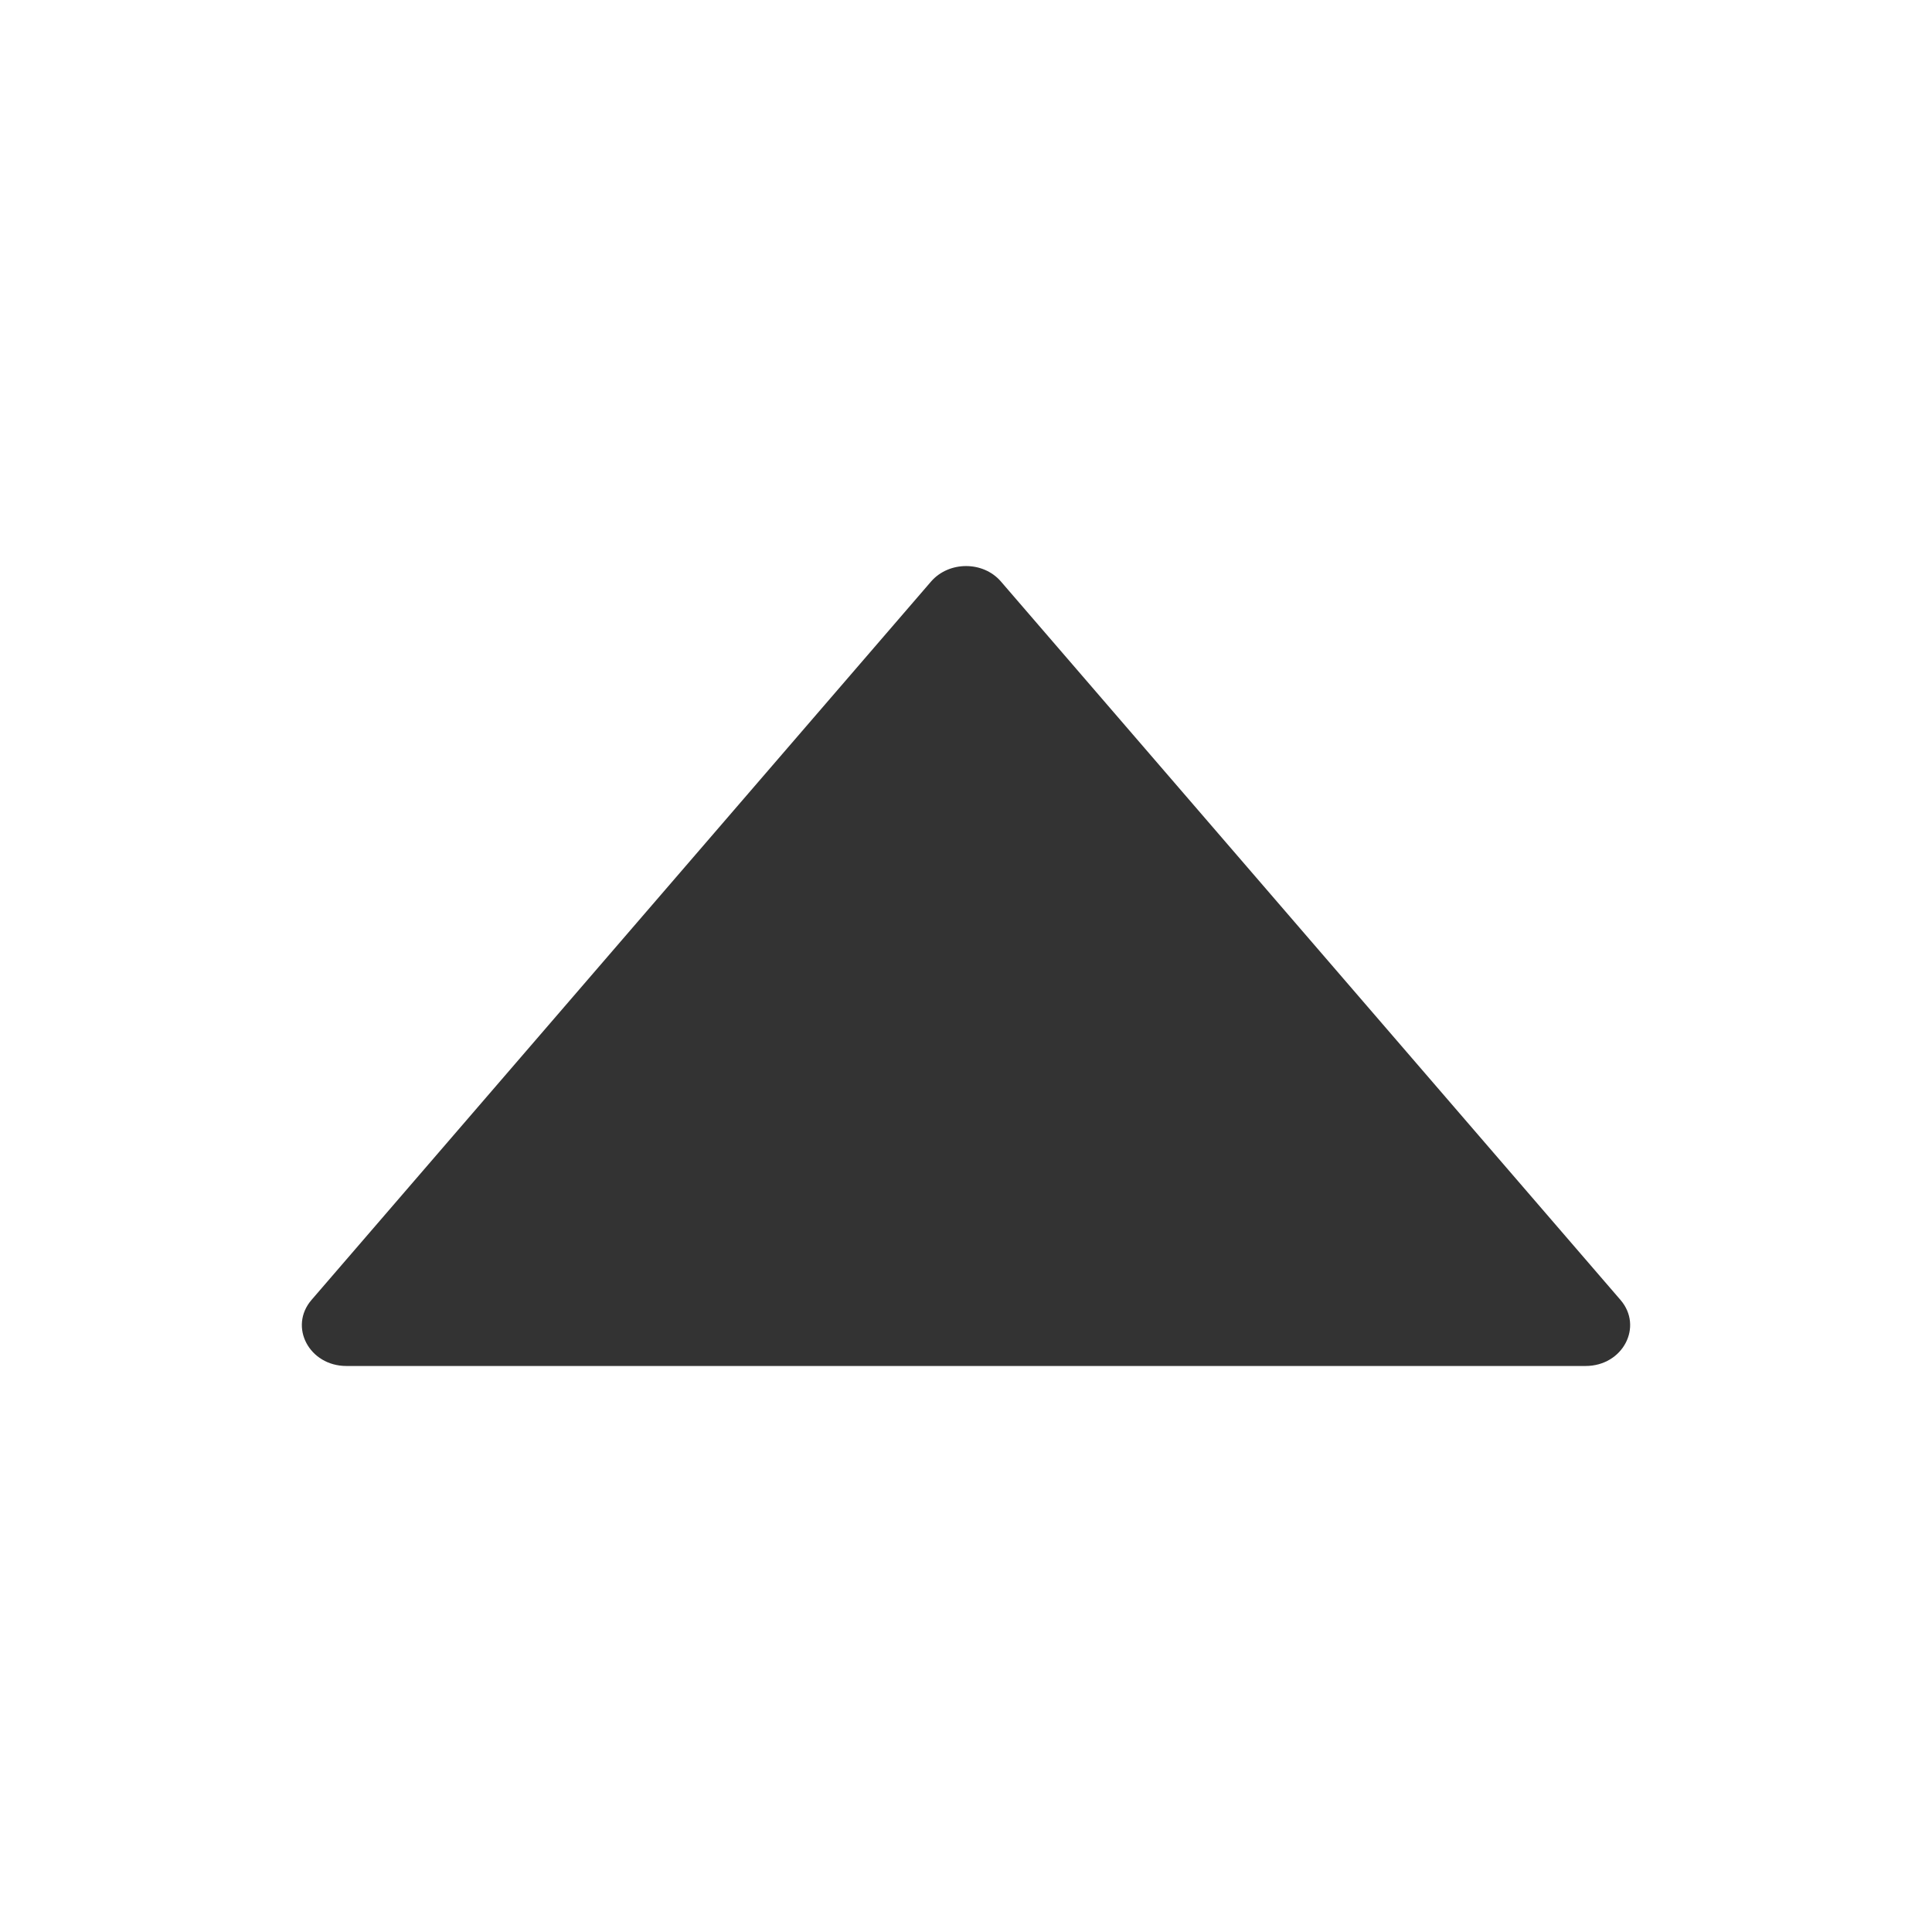
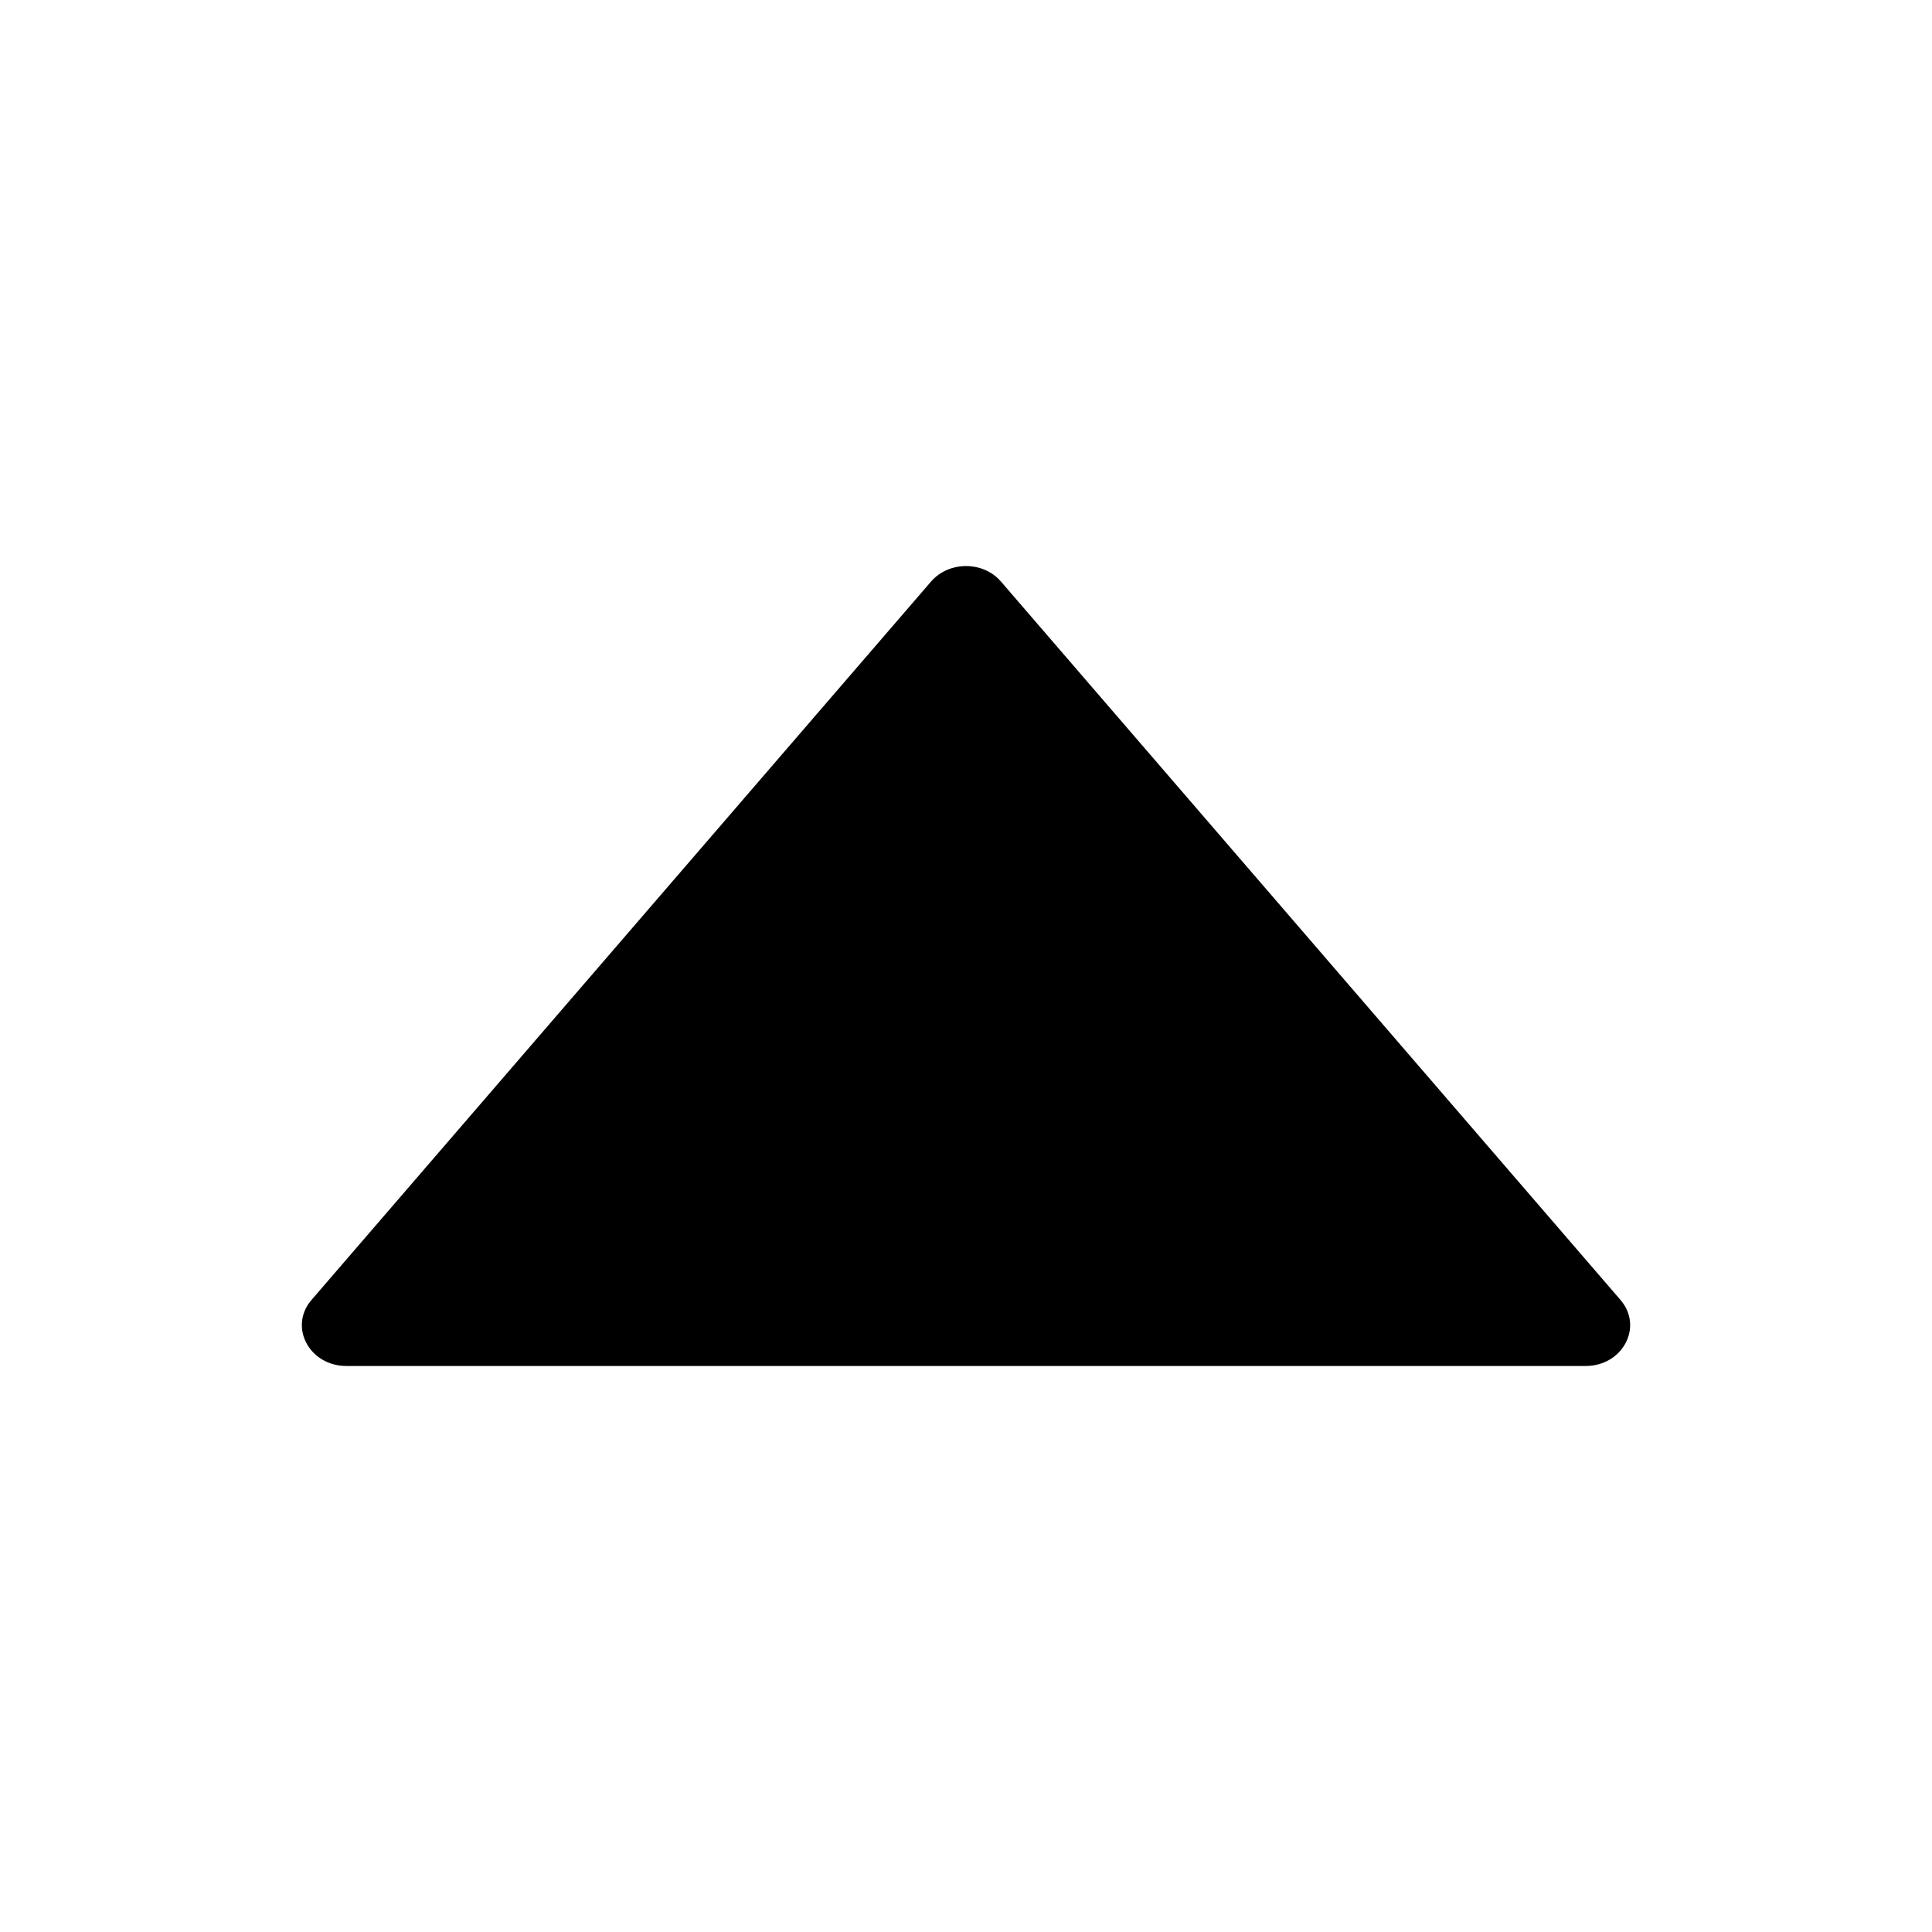
- <svg xmlns="http://www.w3.org/2000/svg" t="1750214325183" class="icon" viewBox="0 0 1024 1024" version="1.1" p-id="5121" width="16" height="16">
-   <path d="M858.9 689L530.5 308.2c-9.4-10.9-27.5-10.9-37 0L165.1 689c-12.2 14.2-1.2 35 18.5 35h656.8c19.7 0 30.7-20.8 18.5-35z" fill="#333333" p-id="5122" />
+ <svg xmlns="http://www.w3.org/2000/svg" fill="currentColor" viewBox="0 0 1024 1024">
+   <path d="M858.9 689 530.5 308.2c-9.4-10.9-27.5-10.9-37 0L165.1 689c-12.2 14.2-1.2 35 18.5 35h656.8c19.7 0 30.7-20.8 18.5-35" />
</svg>
